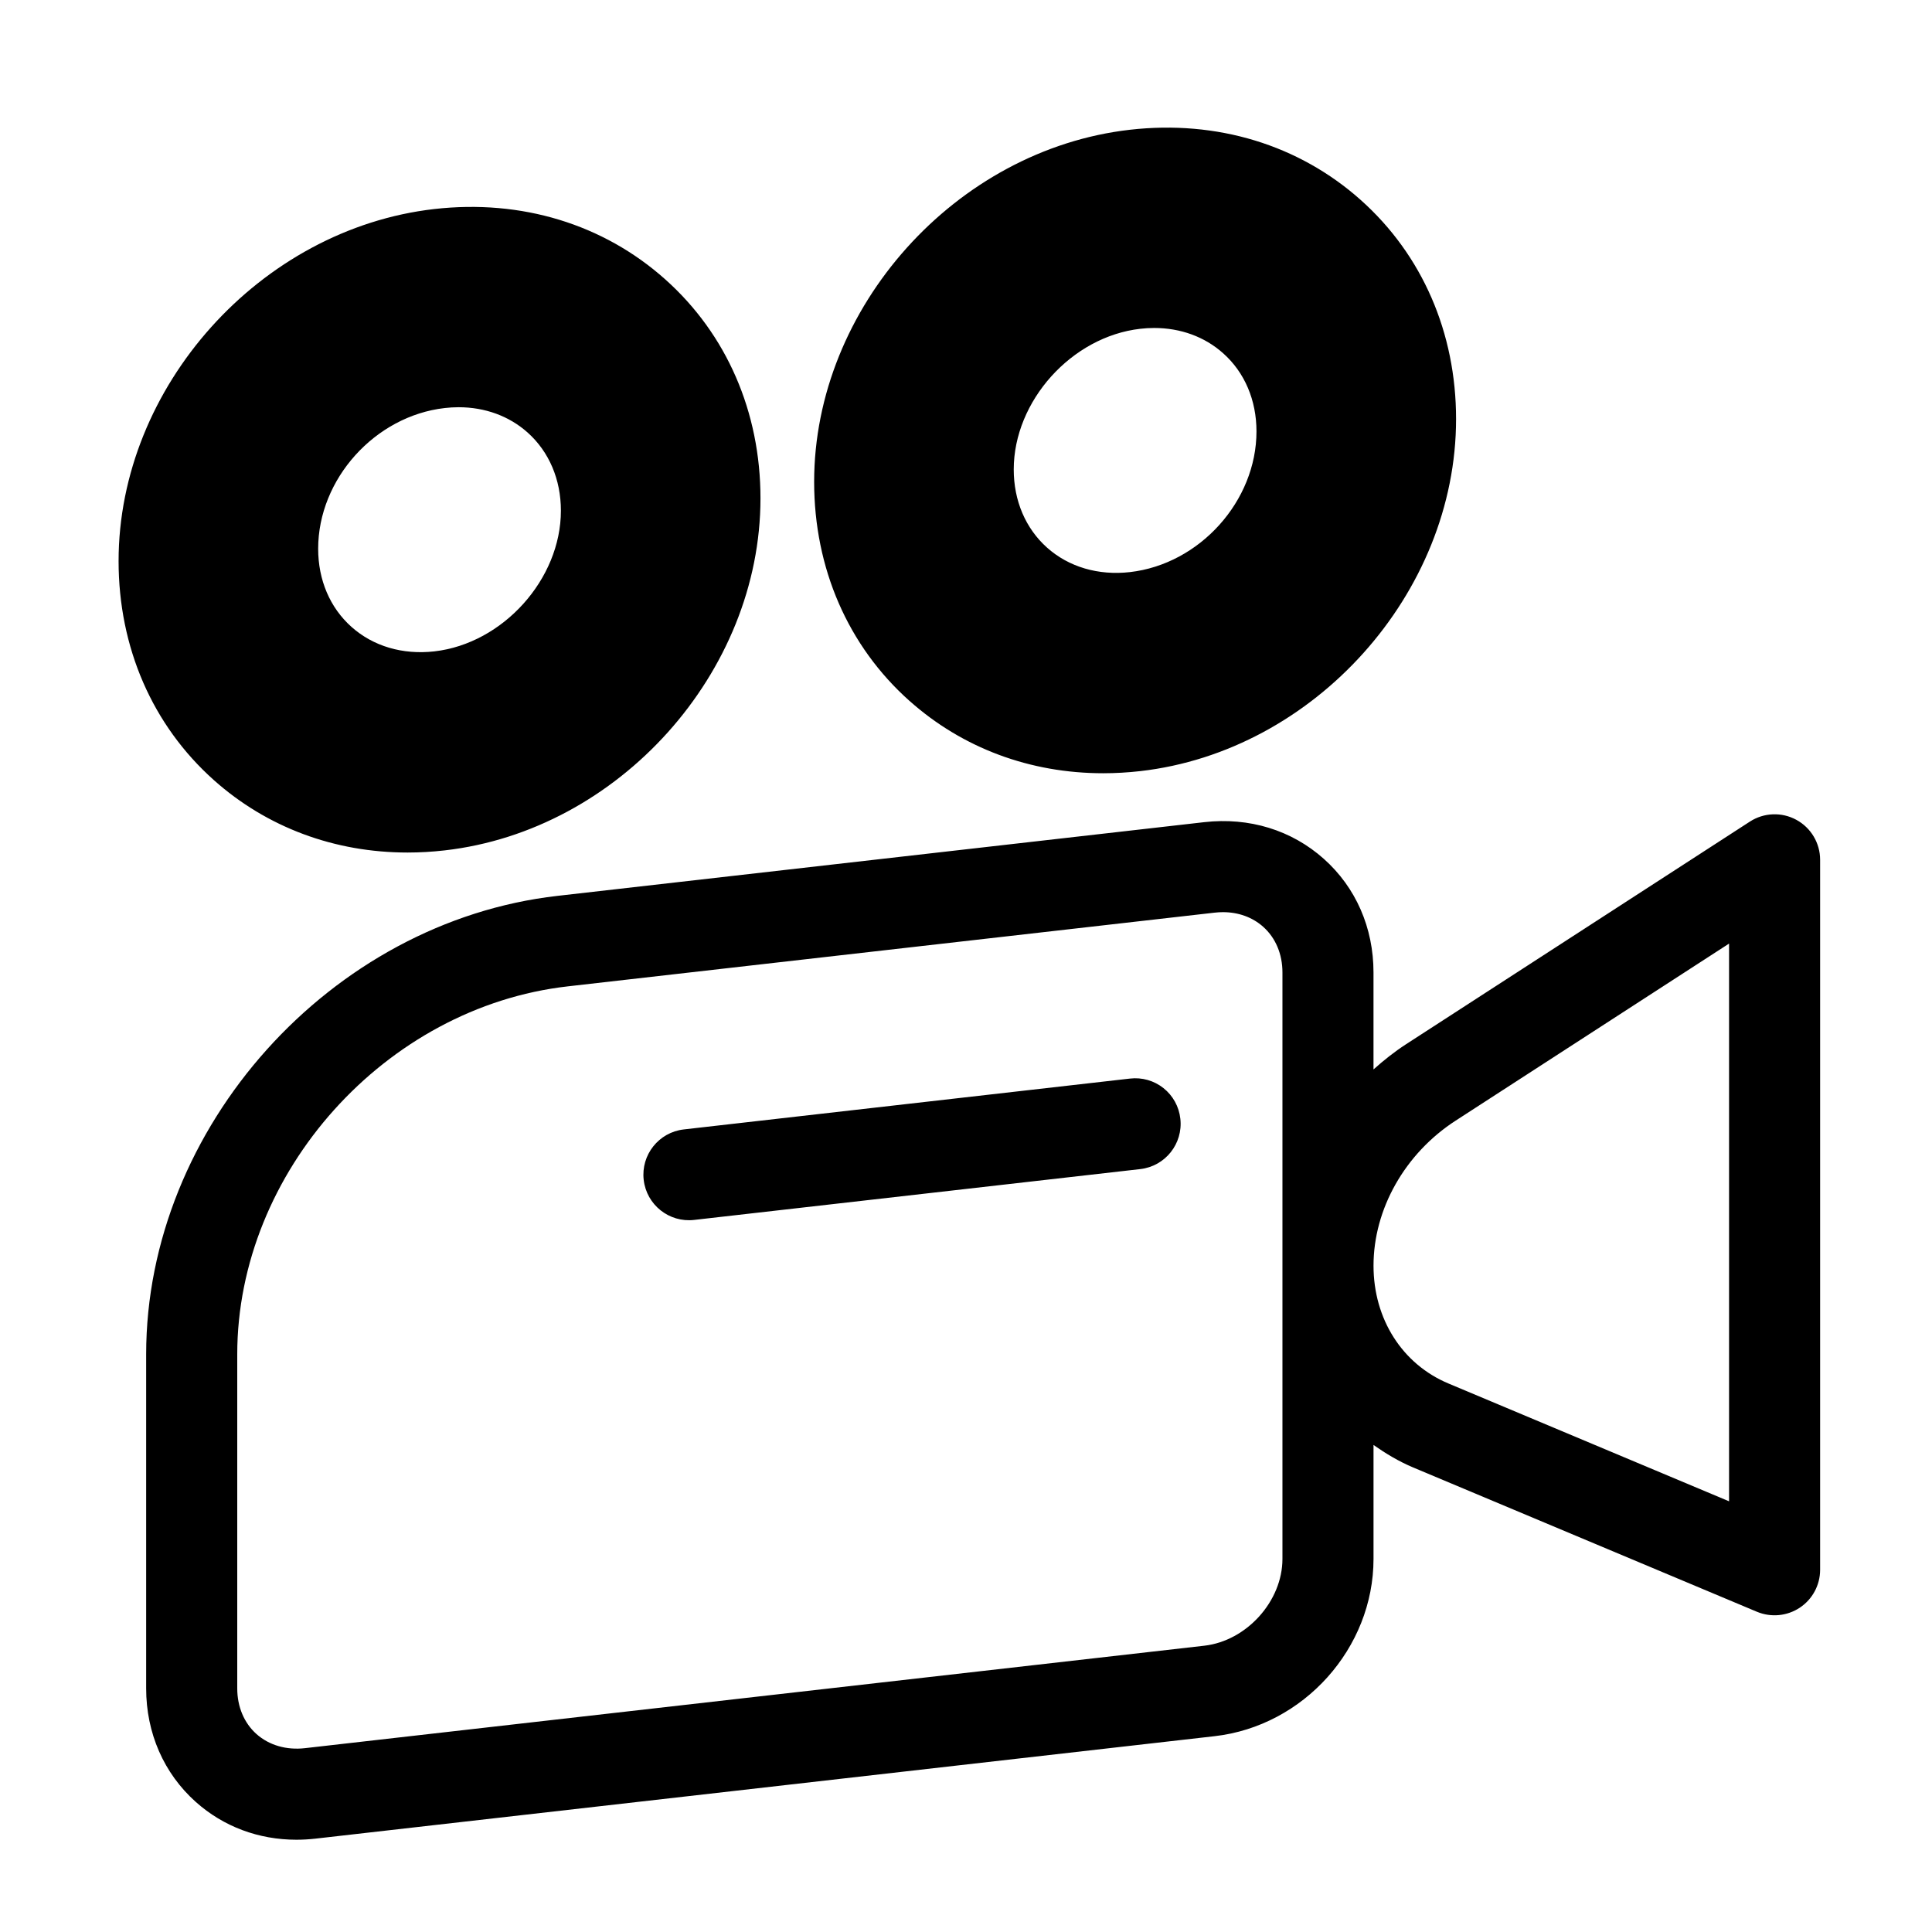
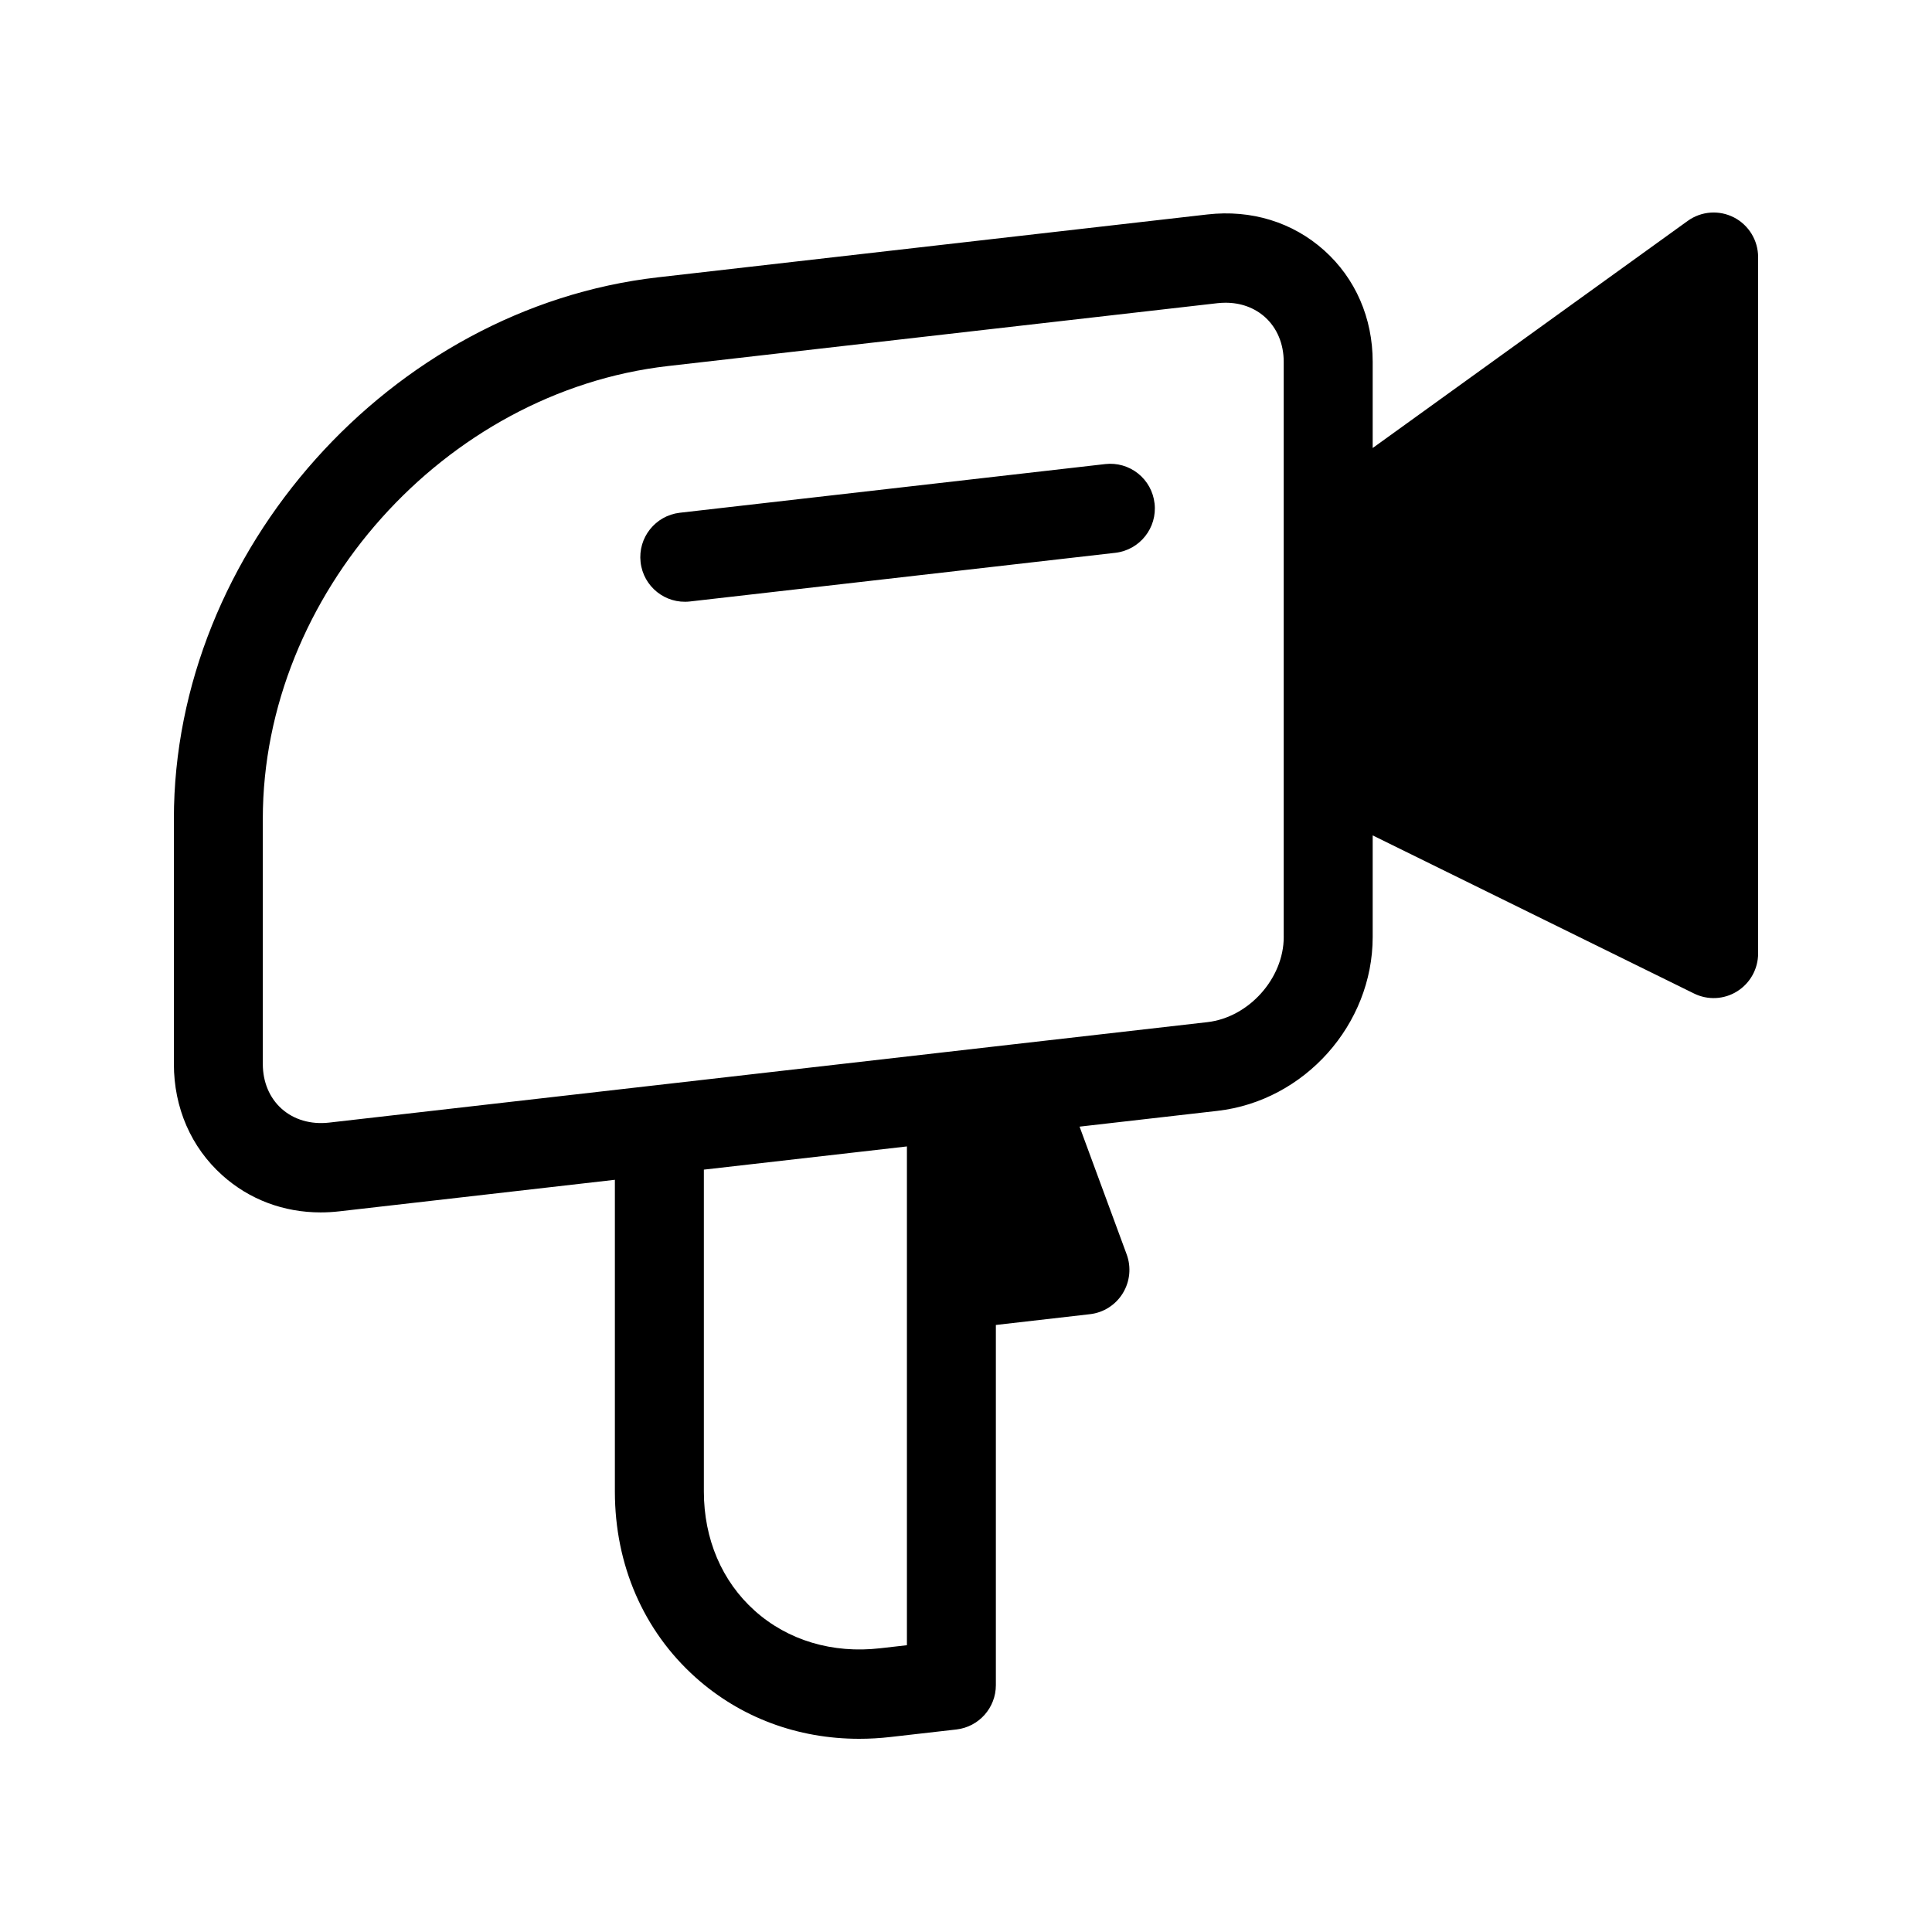
<svg xmlns="http://www.w3.org/2000/svg" width="100" height="100" fill="none">
-   <path fill="#000" fill-rule="evenodd" d="M61.094 57.903a2.356 2.356 0 0 1-2.074 2.609l-23.093 2.631a2.356 2.356 0 1 1-.535-4.684l23.094-2.632a2.346 2.346 0 0 1 2.608 2.076ZM59.02 17.018a6.26 6.26 0 0 1 .72-.042c1.365 0 2.614.454 3.571 1.31 1.113.99 1.724 2.428 1.724 4.044 0 3.604-2.939 6.87-6.55 7.282-1.636.185-3.166-.263-4.292-1.269-1.11-.992-1.722-2.428-1.722-4.044 0-3.544 2.998-6.877 6.55-7.281ZM47.071 36.273c2.745 2.45 6.25 3.75 10.03 3.75.633 0 1.273-.037 1.92-.11 9.012-1.028 16.345-9.202 16.345-18.223 0-4.471-1.75-8.496-4.93-11.335-3.204-2.859-7.444-4.152-11.95-3.639C49.473 7.744 42.14 15.918 42.14 24.94c0 4.471 1.75 8.497 4.93 11.334ZM23.018 21.12a6.26 6.26 0 0 1 .72-.042c1.363 0 2.613.454 3.572 1.31 1.11.993 1.722 2.429 1.722 4.045 0 3.544-2.998 6.877-6.55 7.282-1.642.185-3.165-.264-4.29-1.268-1.113-.992-1.724-2.429-1.724-4.045 0-3.604 2.939-6.87 6.55-7.282Zm-11.95 19.257c2.745 2.45 6.251 3.75 10.03 3.75a16.9 16.9 0 0 0 1.92-.111c9.012-1.028 16.344-9.202 16.344-18.223 0-4.47-1.75-8.497-4.93-11.334-3.204-2.86-7.445-4.151-11.95-3.64C13.47 11.847 6.138 20.02 6.138 29.042c0 4.471 1.75 8.496 4.93 11.335Zm78.428 37.33L74.973 71.61c-2.394-1.003-3.88-3.34-3.88-6.098 0-2.933 1.628-5.81 4.25-7.507l14.153-9.165v28.867Zm-23.117 2.982c0 2.186-1.853 4.244-4.047 4.493l-46.541 5.302c-.966.112-1.863-.15-2.516-.73-.641-.573-.995-1.412-.995-2.363V70.098c0-9.426 7.674-17.97 17.108-19.044l33.477-3.815c.147-.016.291-.026.434-.026.8 0 1.529.263 2.085.759.64.572.995 1.411.995 2.362v30.354Zm26.6-38.255a2.353 2.353 0 0 0-2.407.093L72.78 54.047c-.604.39-1.159.836-1.688 1.306v-5.02c0-2.31-.913-4.4-2.57-5.878-1.67-1.49-3.865-2.164-6.191-1.9L28.855 46.37c-11.74 1.338-21.29 11.981-21.29 23.728V87.39c0 2.31.914 4.4 2.57 5.879 1.432 1.278 3.252 1.955 5.207 1.955.325 0 .653-.019.983-.056l46.54-5.303c4.613-.525 8.228-4.556 8.228-9.177v-5.896c.637.446 1.31.852 2.055 1.165l17.791 7.468a2.368 2.368 0 0 0 2.219-.212 2.355 2.355 0 0 0 1.051-1.962V44.504c0-.864-.472-1.658-1.23-2.07Z" clip-rule="evenodd" />
+   <path fill="#000" fill-rule="evenodd" d="M59.76 26.055a2.31 2.31 0 0 1-2.028 2.558l-22.027 2.52a2.306 2.306 0 0 1-2.548-2.036 2.311 2.311 0 0 1 2.027-2.557l22.027-2.52a2.303 2.303 0 0 1 2.548 2.035Zm6.686 22.443c0 2.144-1.809 4.162-3.95 4.408L52.44 54.055h-.001l-3.456.396-15.116 1.73h-.002l-16.832 1.925c-.94.107-1.82-.147-2.457-.718-.628-.563-.973-1.386-.973-2.317V42.382c0-11.598 9.404-22.111 20.964-23.435l28.448-3.254c.142-.016.283-.024.423-.024.782 0 1.494.257 2.035.742.627.563.972 1.386.972 2.318v29.769ZM46.942 85.156l-1.376.157c-2.473.286-4.787-.405-6.504-1.945-1.697-1.52-2.63-3.71-2.63-6.165V60.54l7.979-.911 2.531-.29v25.818Zm42.806-73.902a2.294 2.294 0 0 0-2.393.18L71.05 23.189v-4.46c0-2.268-.89-4.316-2.51-5.768-1.628-1.46-3.773-2.12-6.045-1.861l-28.448 3.255C20.236 15.934 9 28.508 9 42.382v12.689c0 2.268.89 4.315 2.51 5.765 1.398 1.254 3.177 1.918 5.086 1.918.317 0 .637-.018.96-.055l14.27-1.633v16.137c0 3.79 1.482 7.204 4.17 9.614C38.316 88.897 41.28 90 44.47 90c.534 0 1.074-.03 1.618-.093l3.418-.39a2.309 2.309 0 0 0 2.04-2.297V68.58l4.87-.558c.704-.08 1.33-.48 1.701-1.086a2.316 2.316 0 0 0 .198-2.013l-2.437-6.608 7.138-.817c4.506-.515 8.034-4.47 8.034-9V43.24l16.635 8.185a2.29 2.29 0 0 0 2.23-.114A2.314 2.314 0 0 0 91 49.353V13.31c0-.867-.484-1.66-1.252-2.057Z" clip-rule="evenodd" />
</svg>
